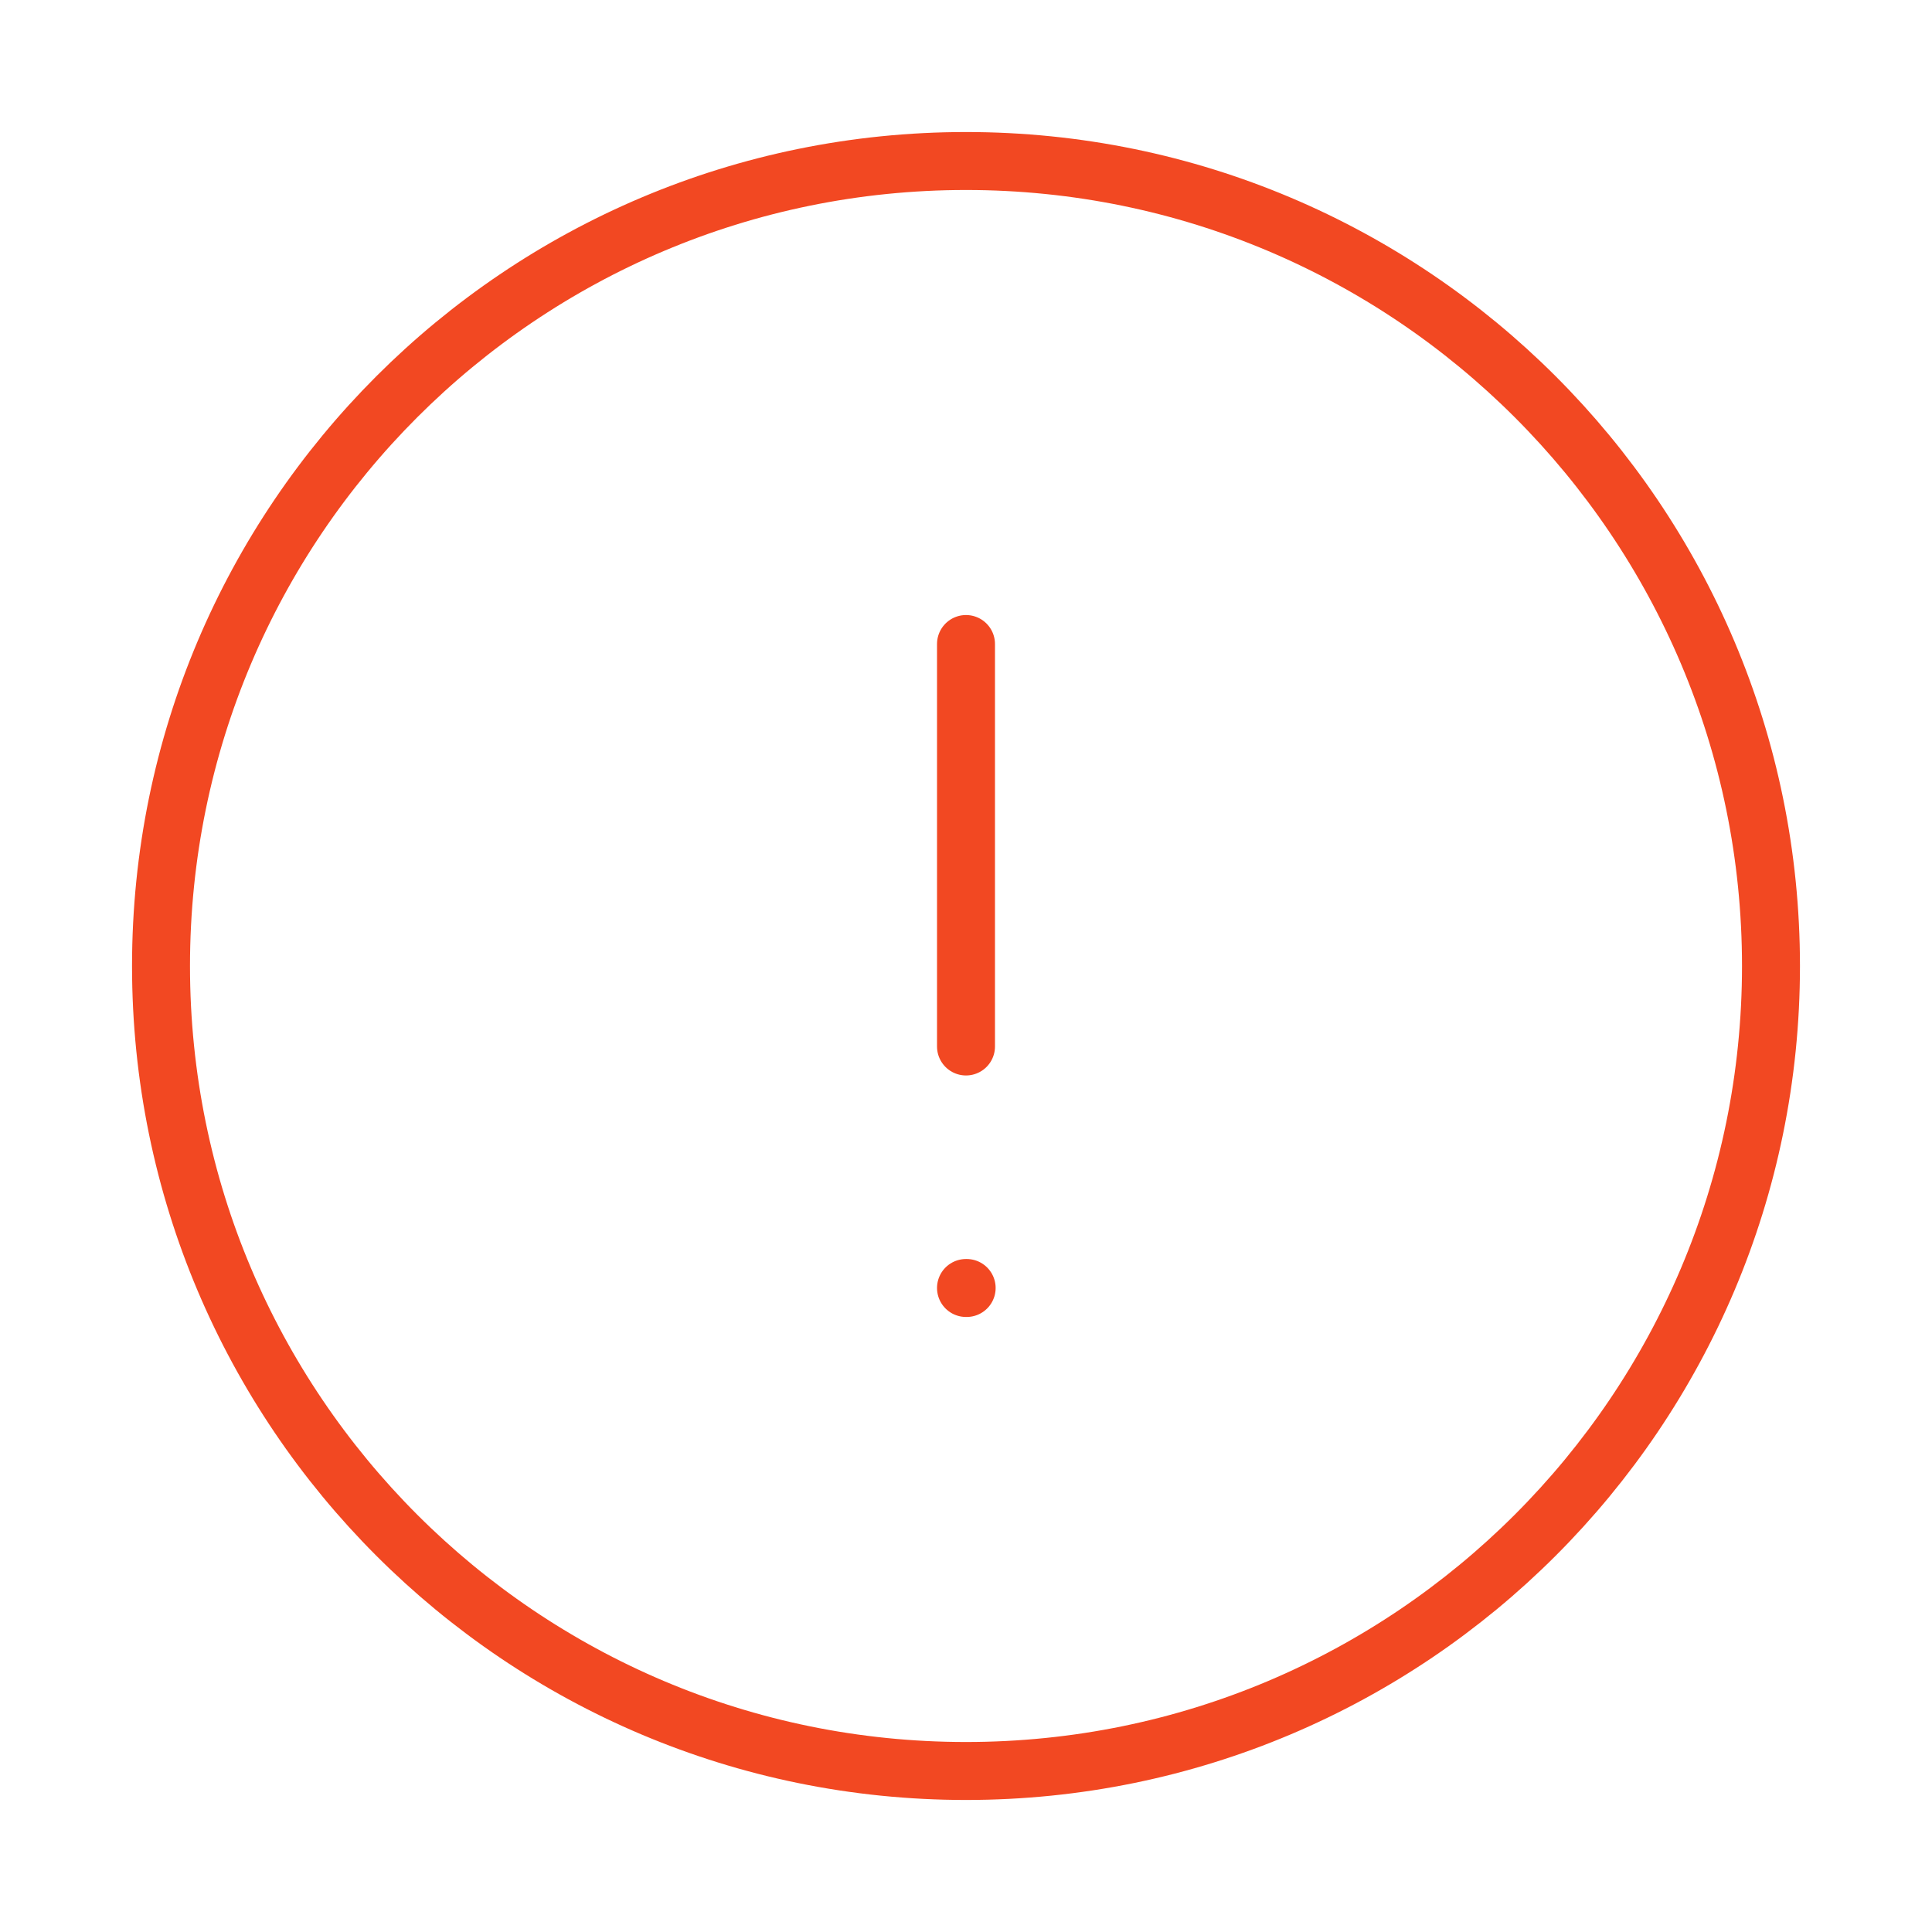
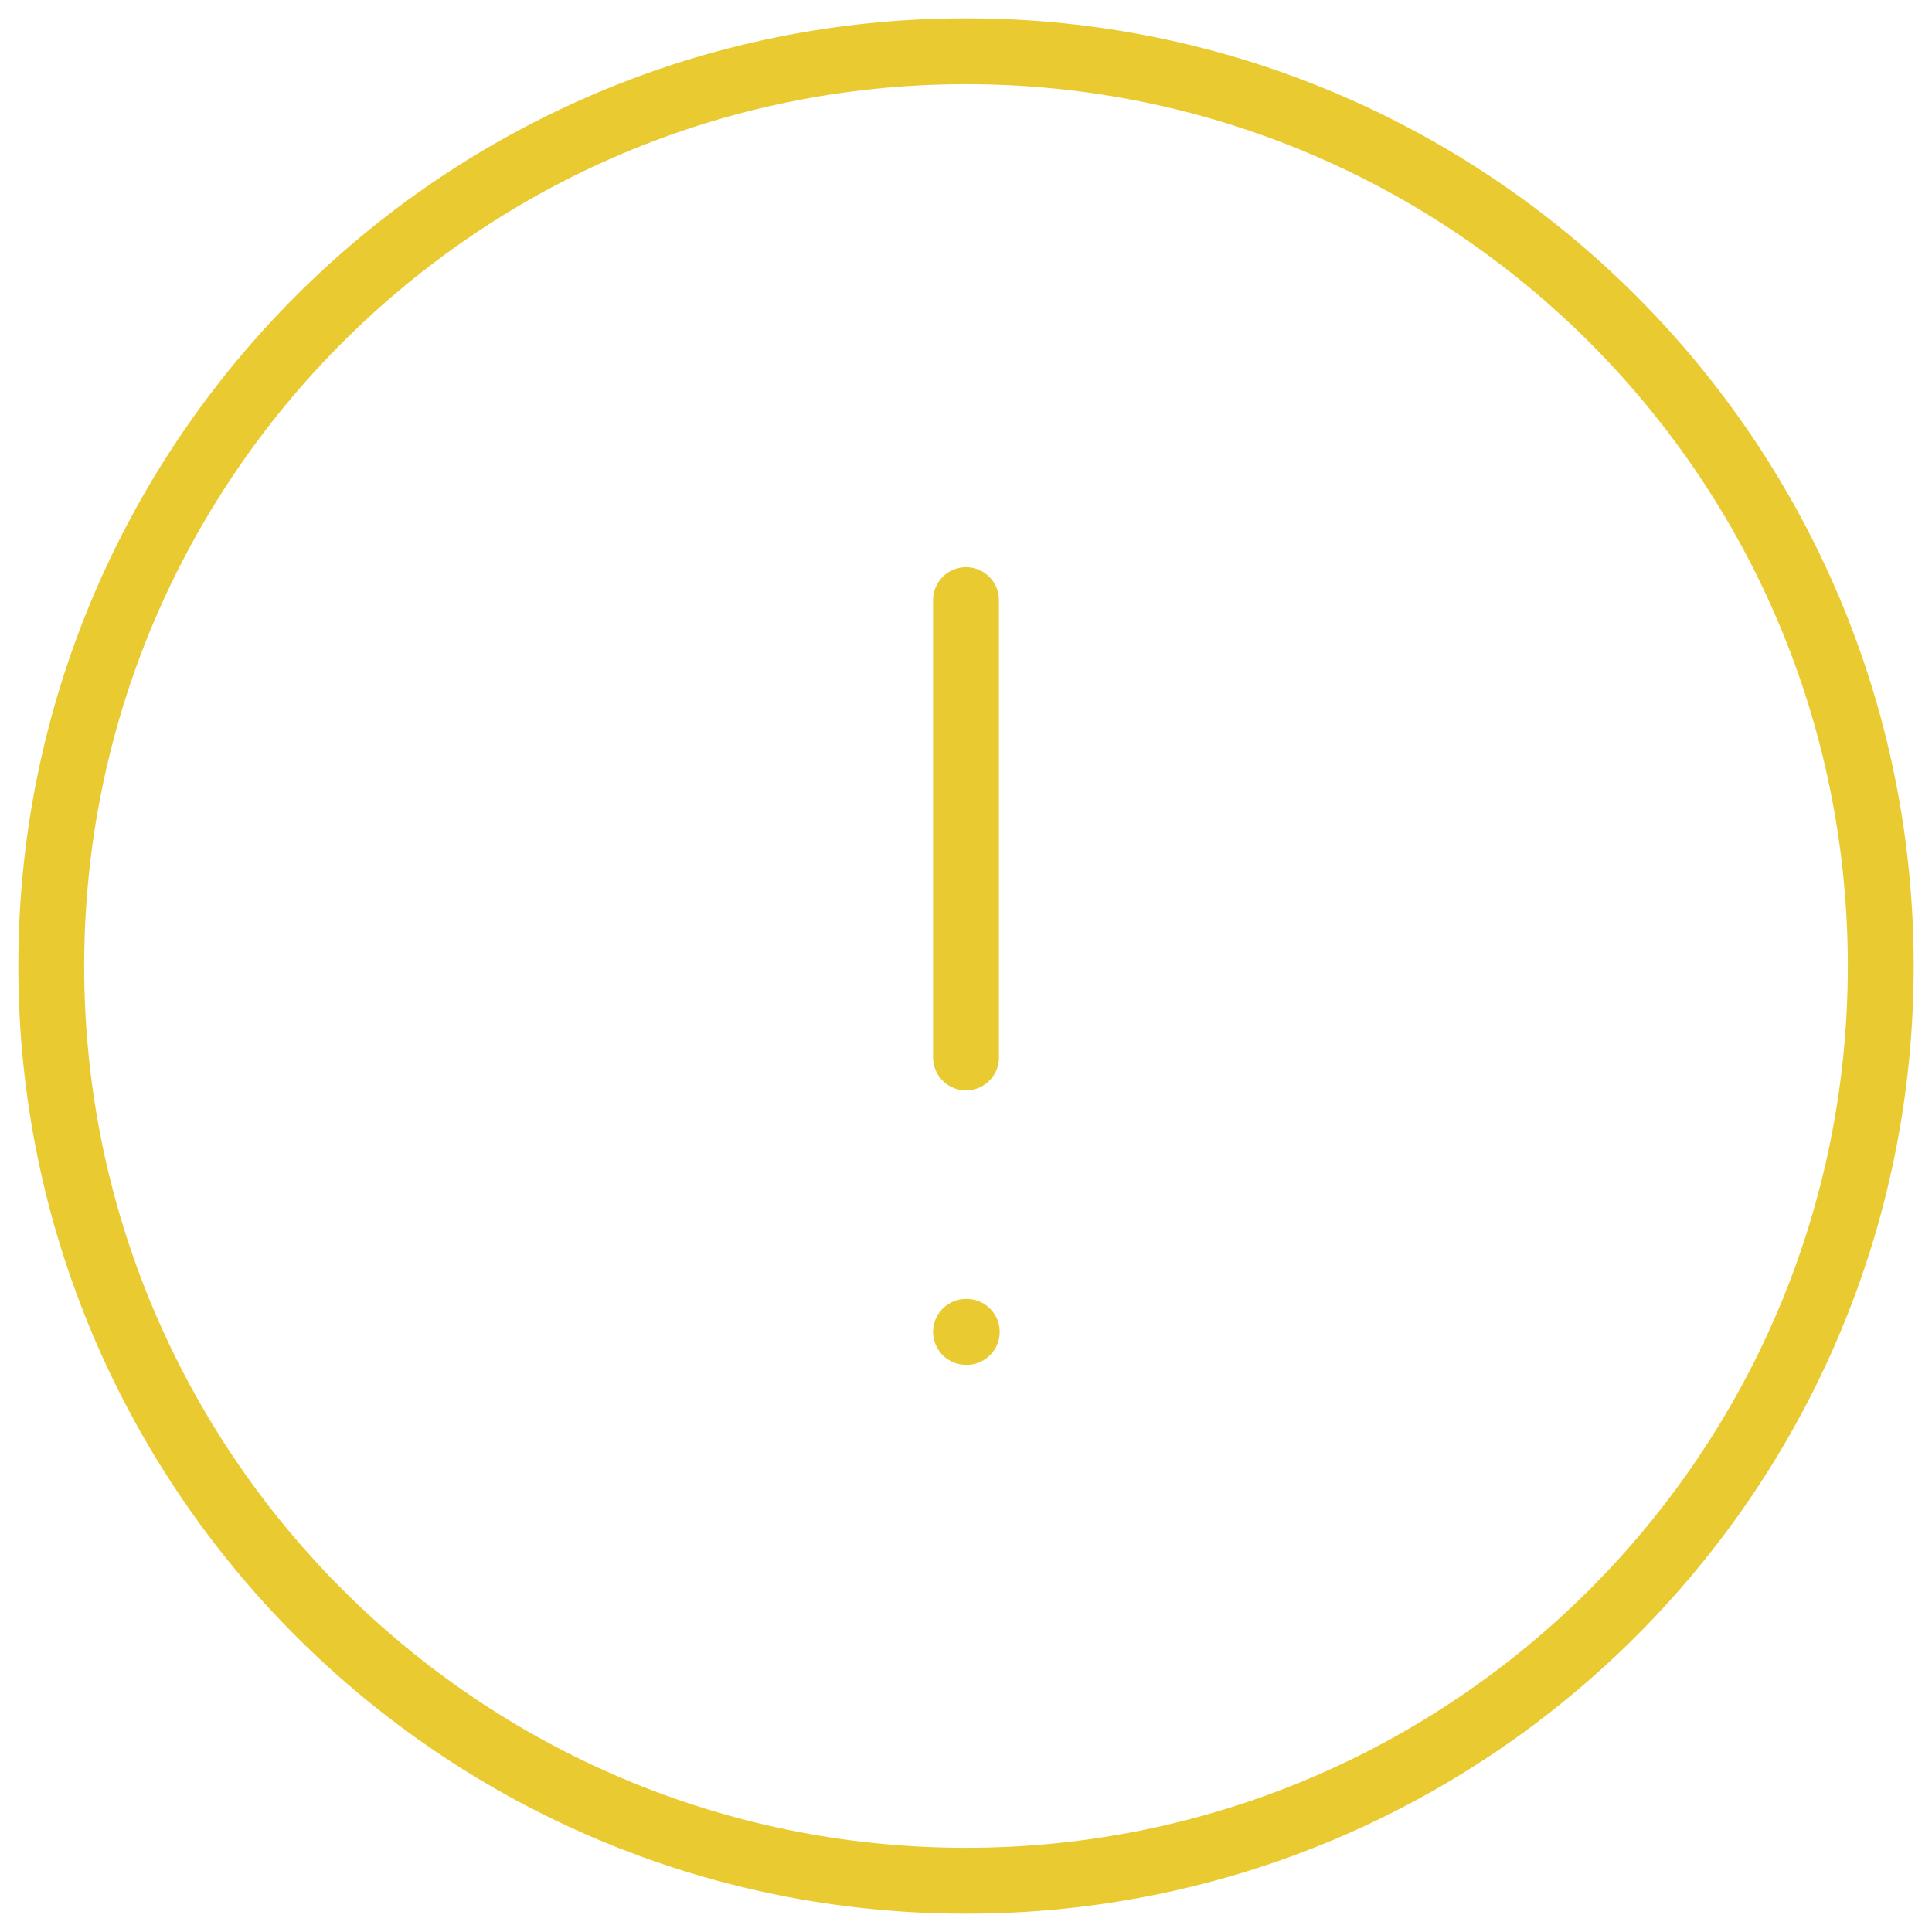
- <svg xmlns="http://www.w3.org/2000/svg" width="50" height="50" viewBox="0 0 50 50" fill="none">
-   <path d="M25 33.333H25.017M25 16.667V27.083M45.833 25C45.833 13.494 36.506 4.167 25 4.167C13.494 4.167 4.167 13.494 4.167 25C4.167 36.506 13.494 45.833 25 45.833C36.506 45.833 45.833 36.506 45.833 25Z" stroke="#F24822" stroke-width="1.5" stroke-miterlimit="10" stroke-linecap="round" stroke-linejoin="round" />
+ <svg xmlns="http://www.w3.org/2000/svg" width="44" height="44" viewBox="0 0 44 44" fill="none">
+   <path d="M22 30.333H22.017M22 13.667V24.083M42.833 22C42.833 10.494 33.506 1.167 22 1.167C10.494 1.167 1.167 10.494 1.167 22C1.167 33.506 10.494 42.833 22 42.833C33.506 42.833 42.833 33.506 42.833 22Z" stroke="#E9CA31" stroke-width="1.5" stroke-miterlimit="10" stroke-linecap="round" stroke-linejoin="round" />
</svg>
